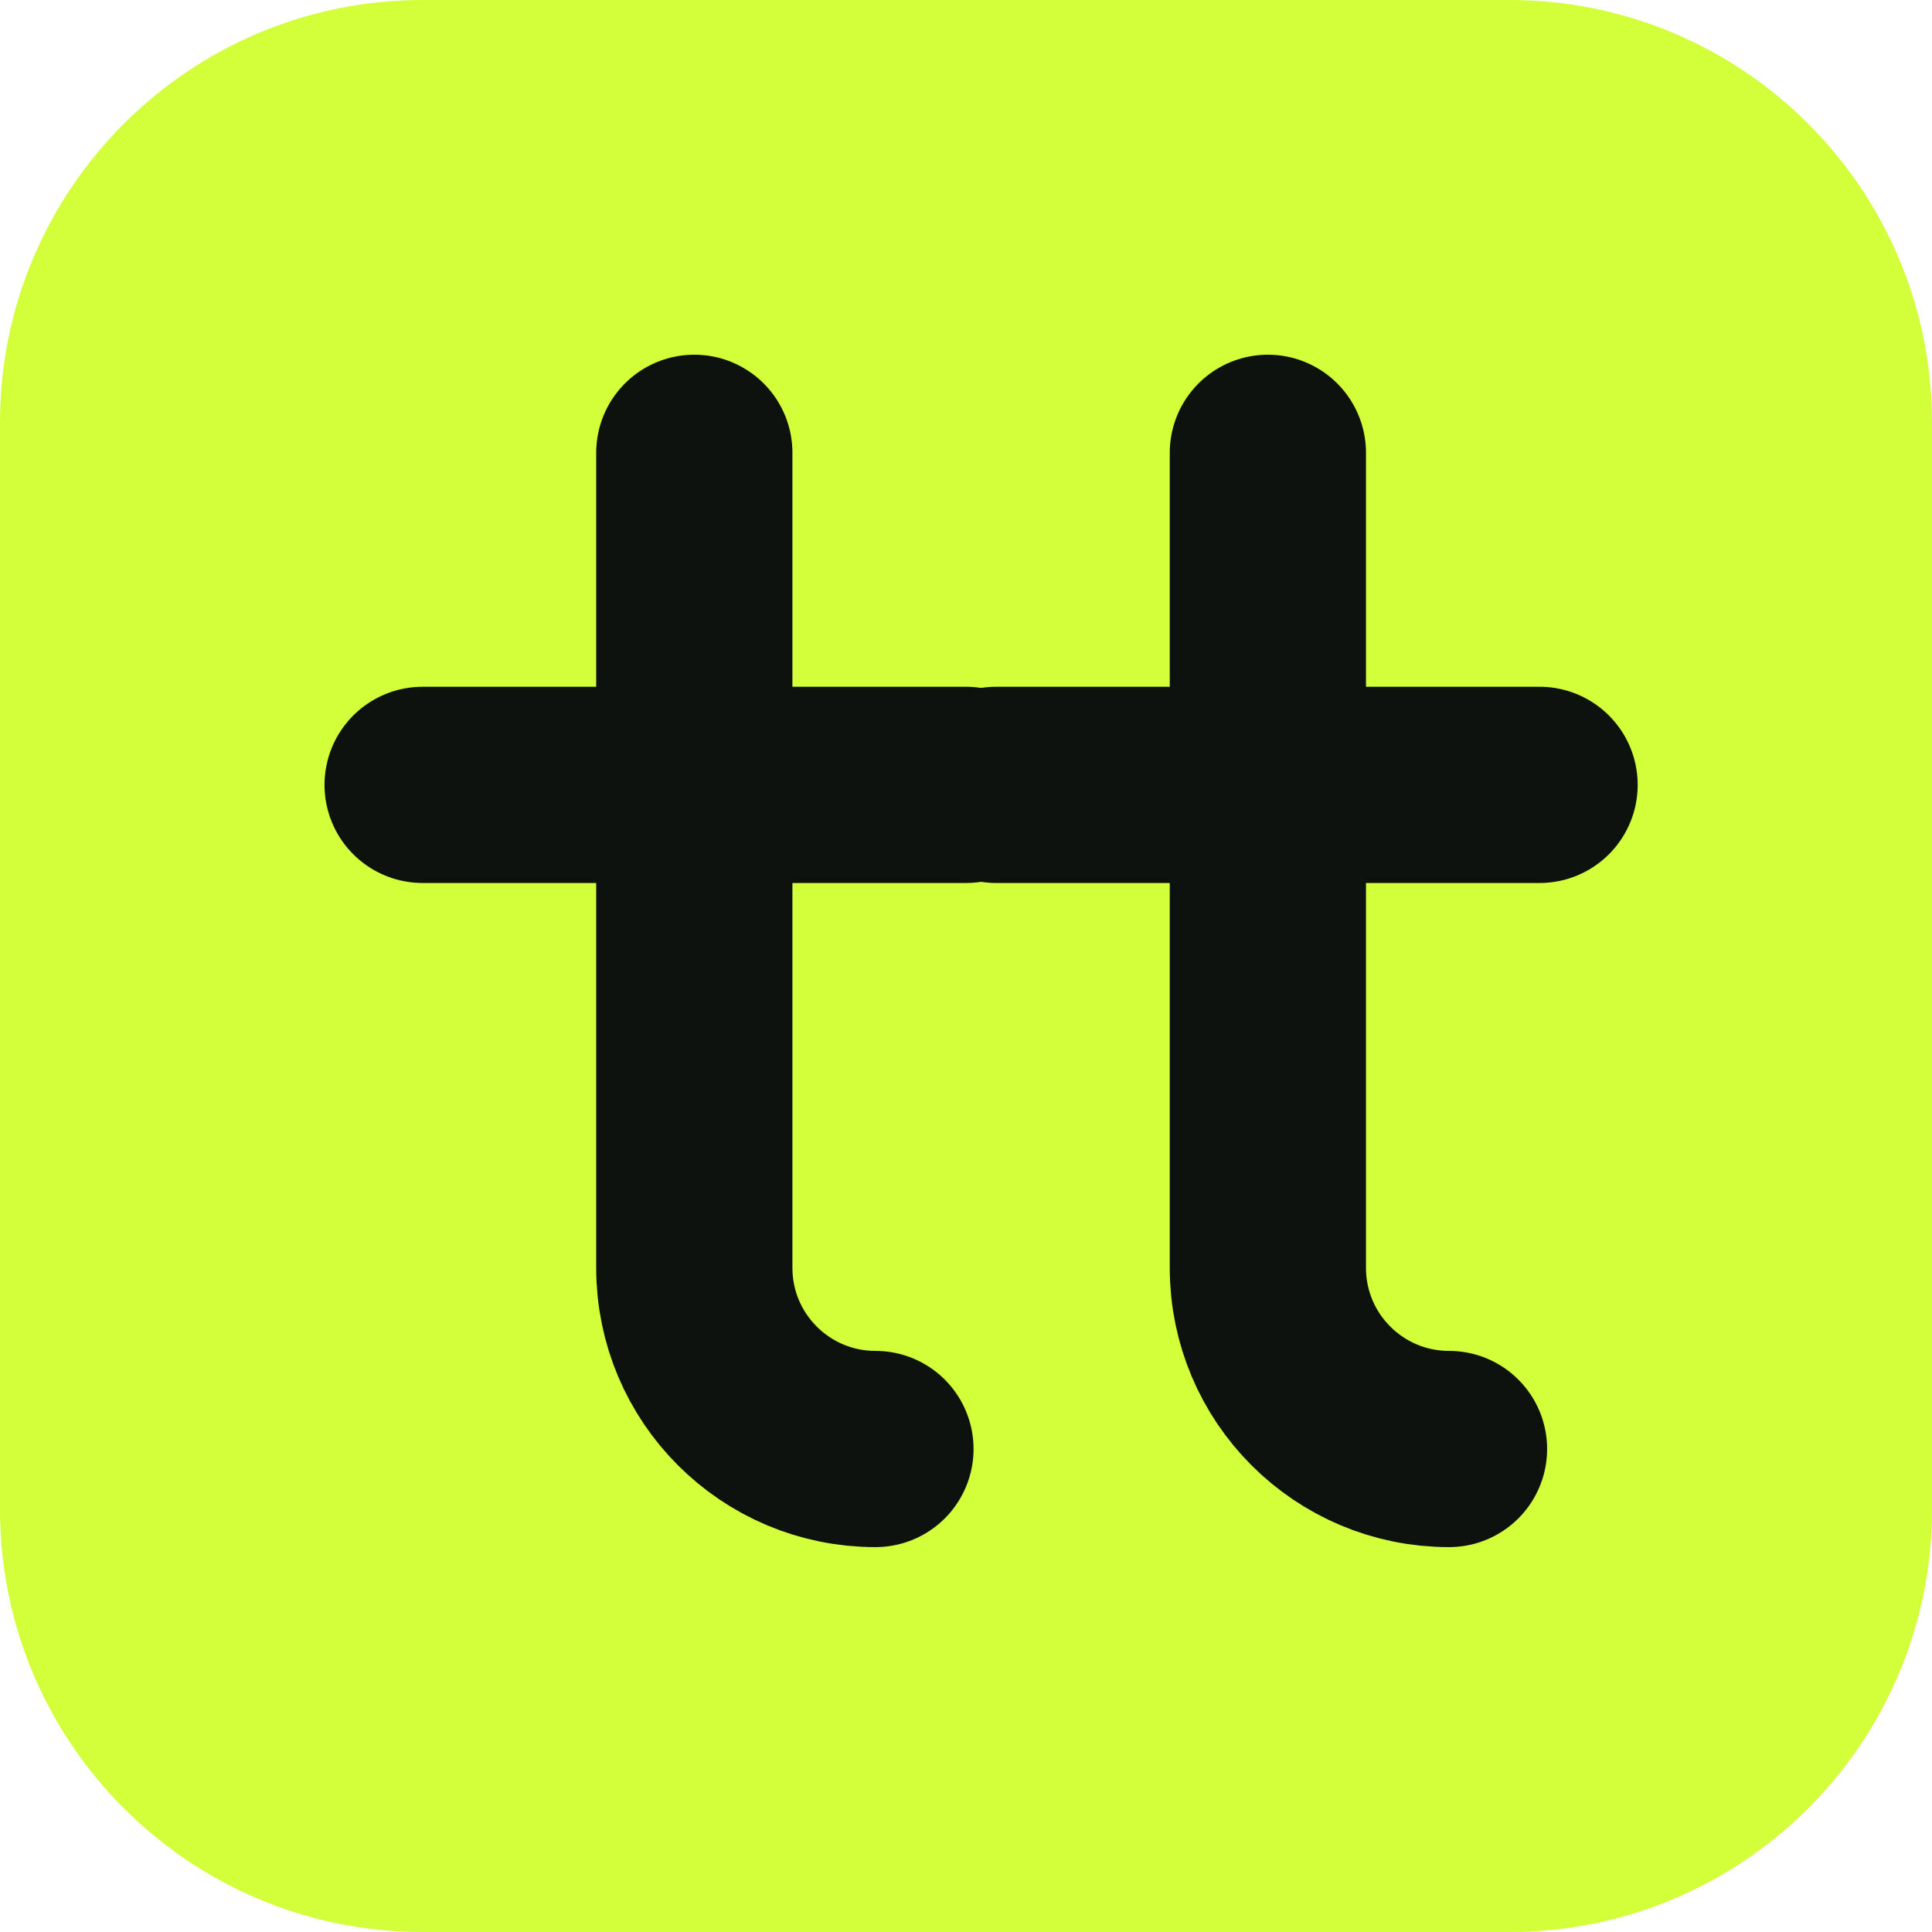
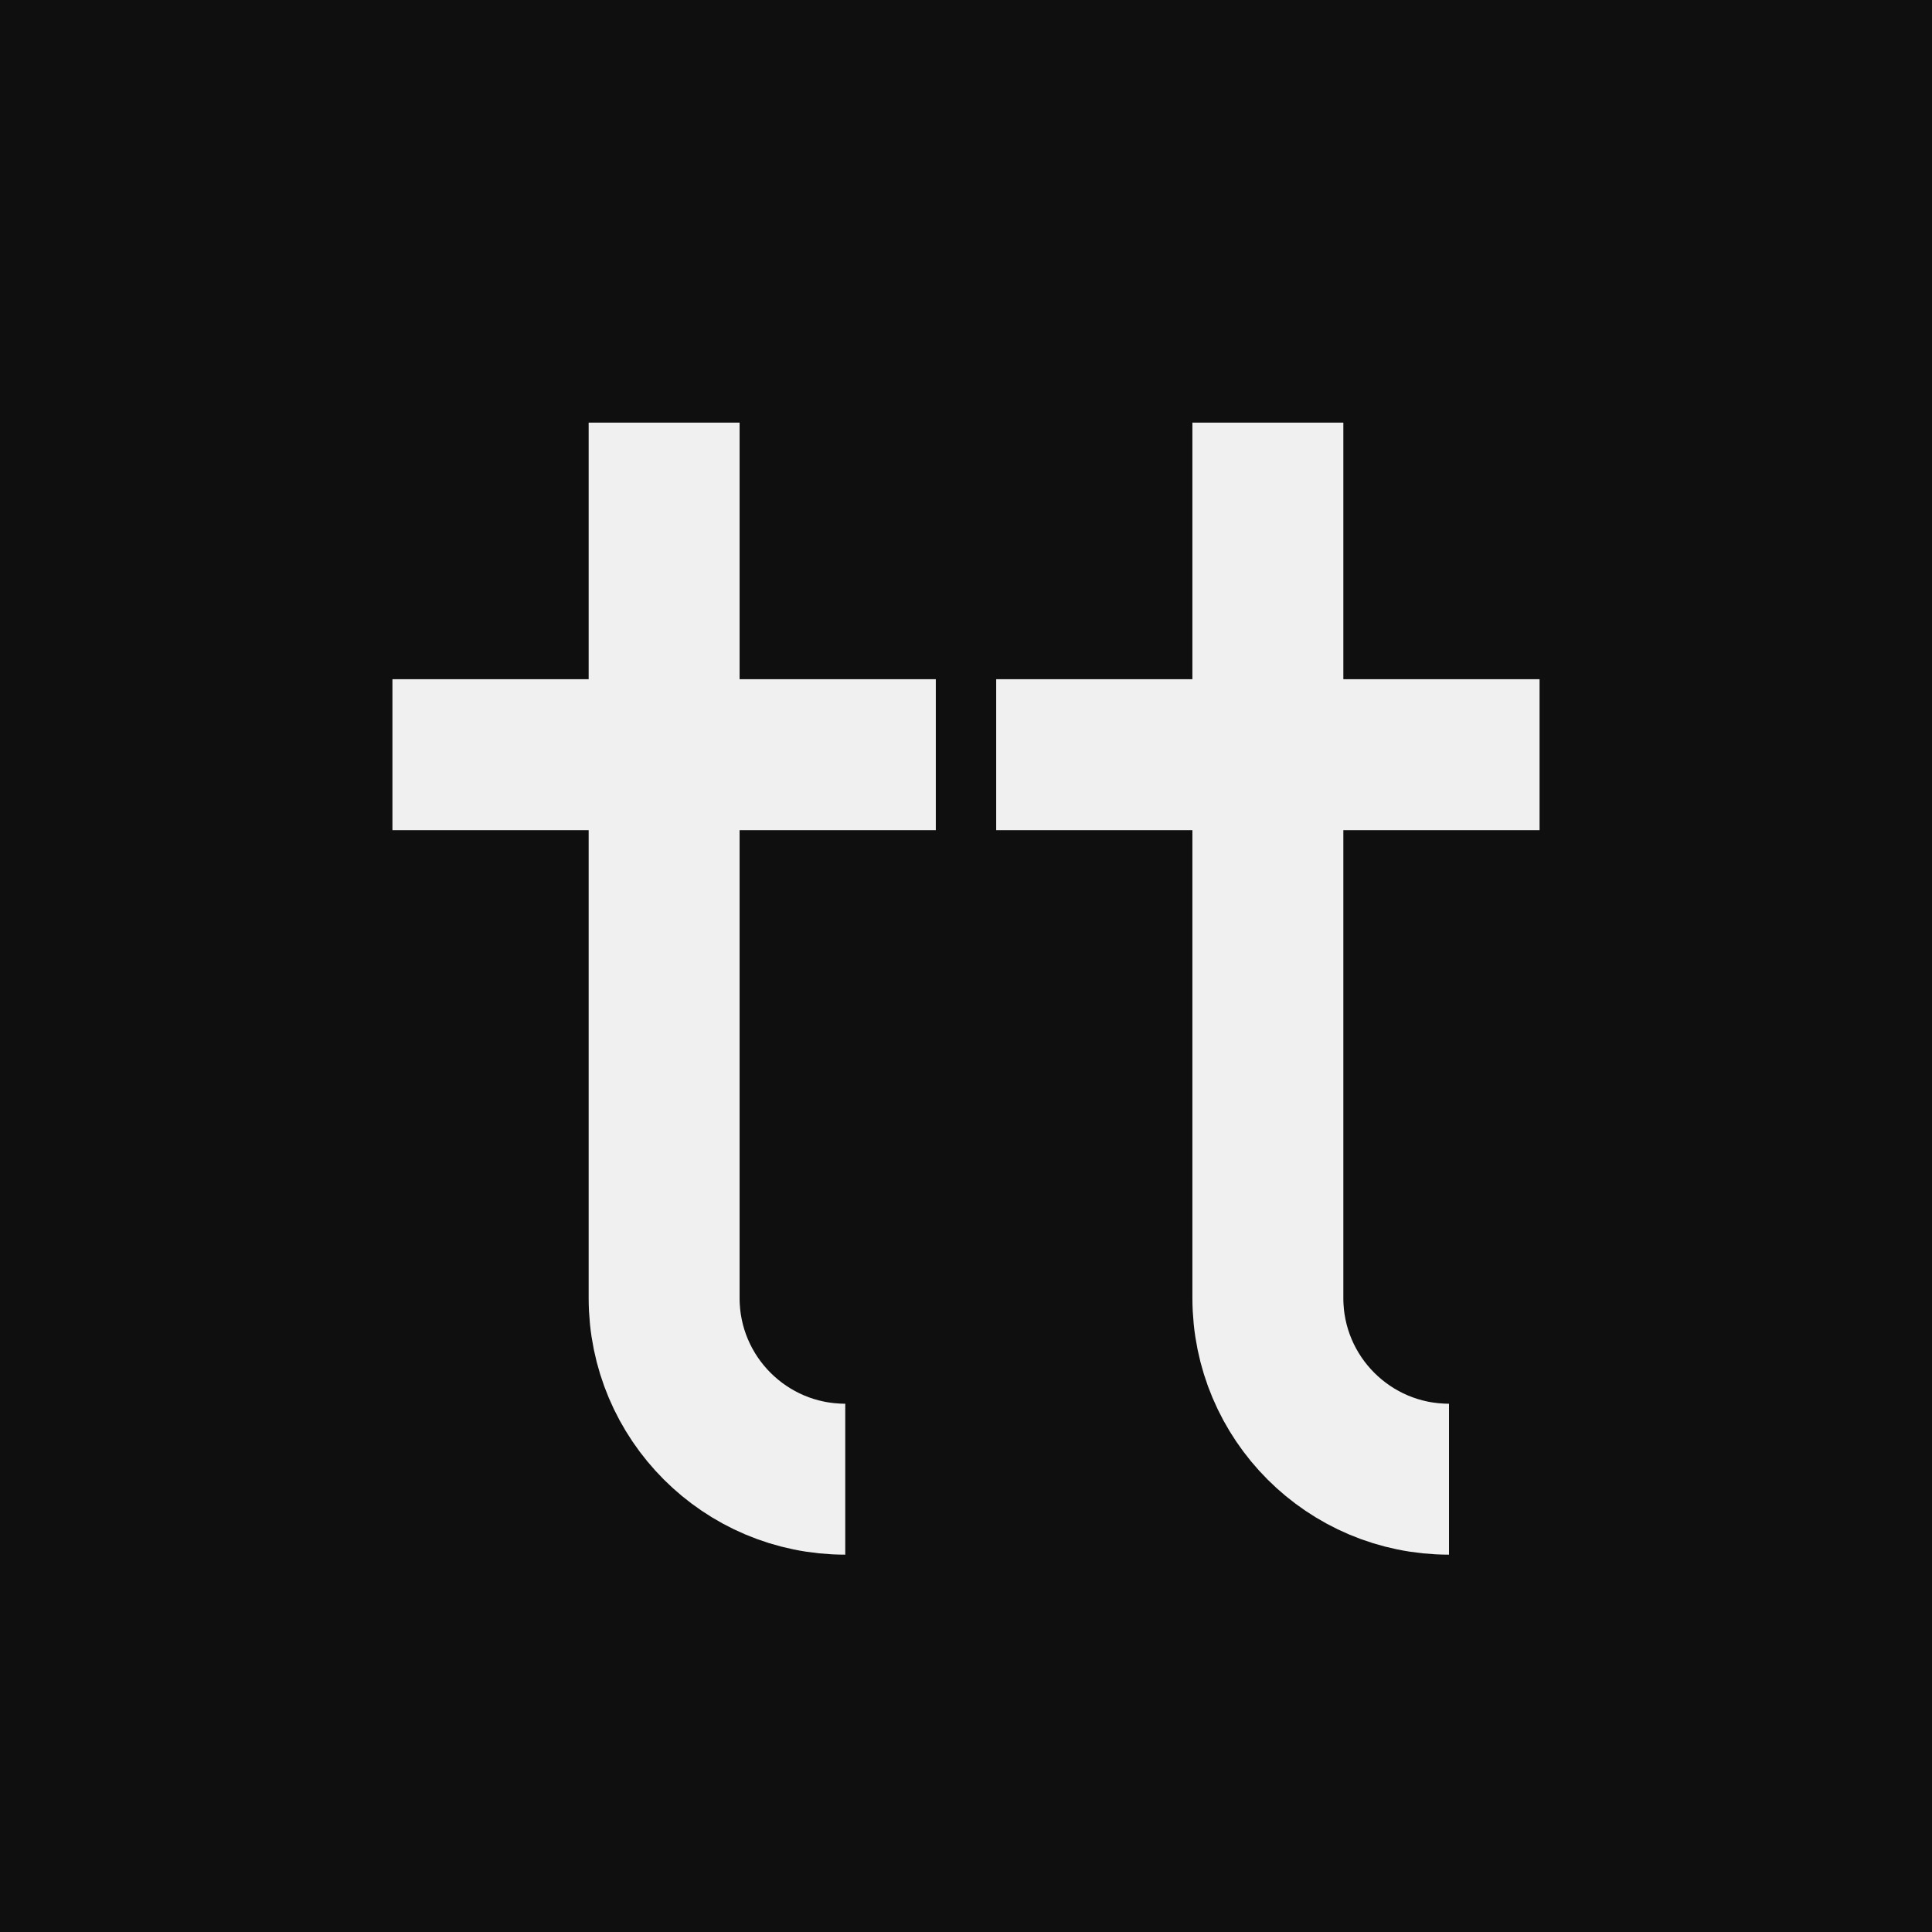
<svg xmlns="http://www.w3.org/2000/svg" viewBox="0 0 64 64">
-   <rect width="64" height="64" rx="14" fill="#d2ff3a" />
-   <g fill="none" stroke="#0d120f" stroke-width="6.5" stroke-linecap="round">
-     <path d="M23 15v27a6 6 0 0 0 6 6" />
-     <path d="M14 26h18" />
-     <path d="M42 15v27a6 6 0 0 0 6 6" />
-     <path d="M33 26h18" />
+   <rect width="64" height="64" fill="#0f0f0f" />
+   <g fill="none" stroke="#f0f0f0" stroke-width="5">
+     <path d="M22 14v29a6 6 0 0 0 6 6" />
+     <path d="M13 25h18" />
+     <path d="M42 14v29a6 6 0 0 0 6 6" />
+     <path d="M33 25h18" />
  </g>
</svg>
